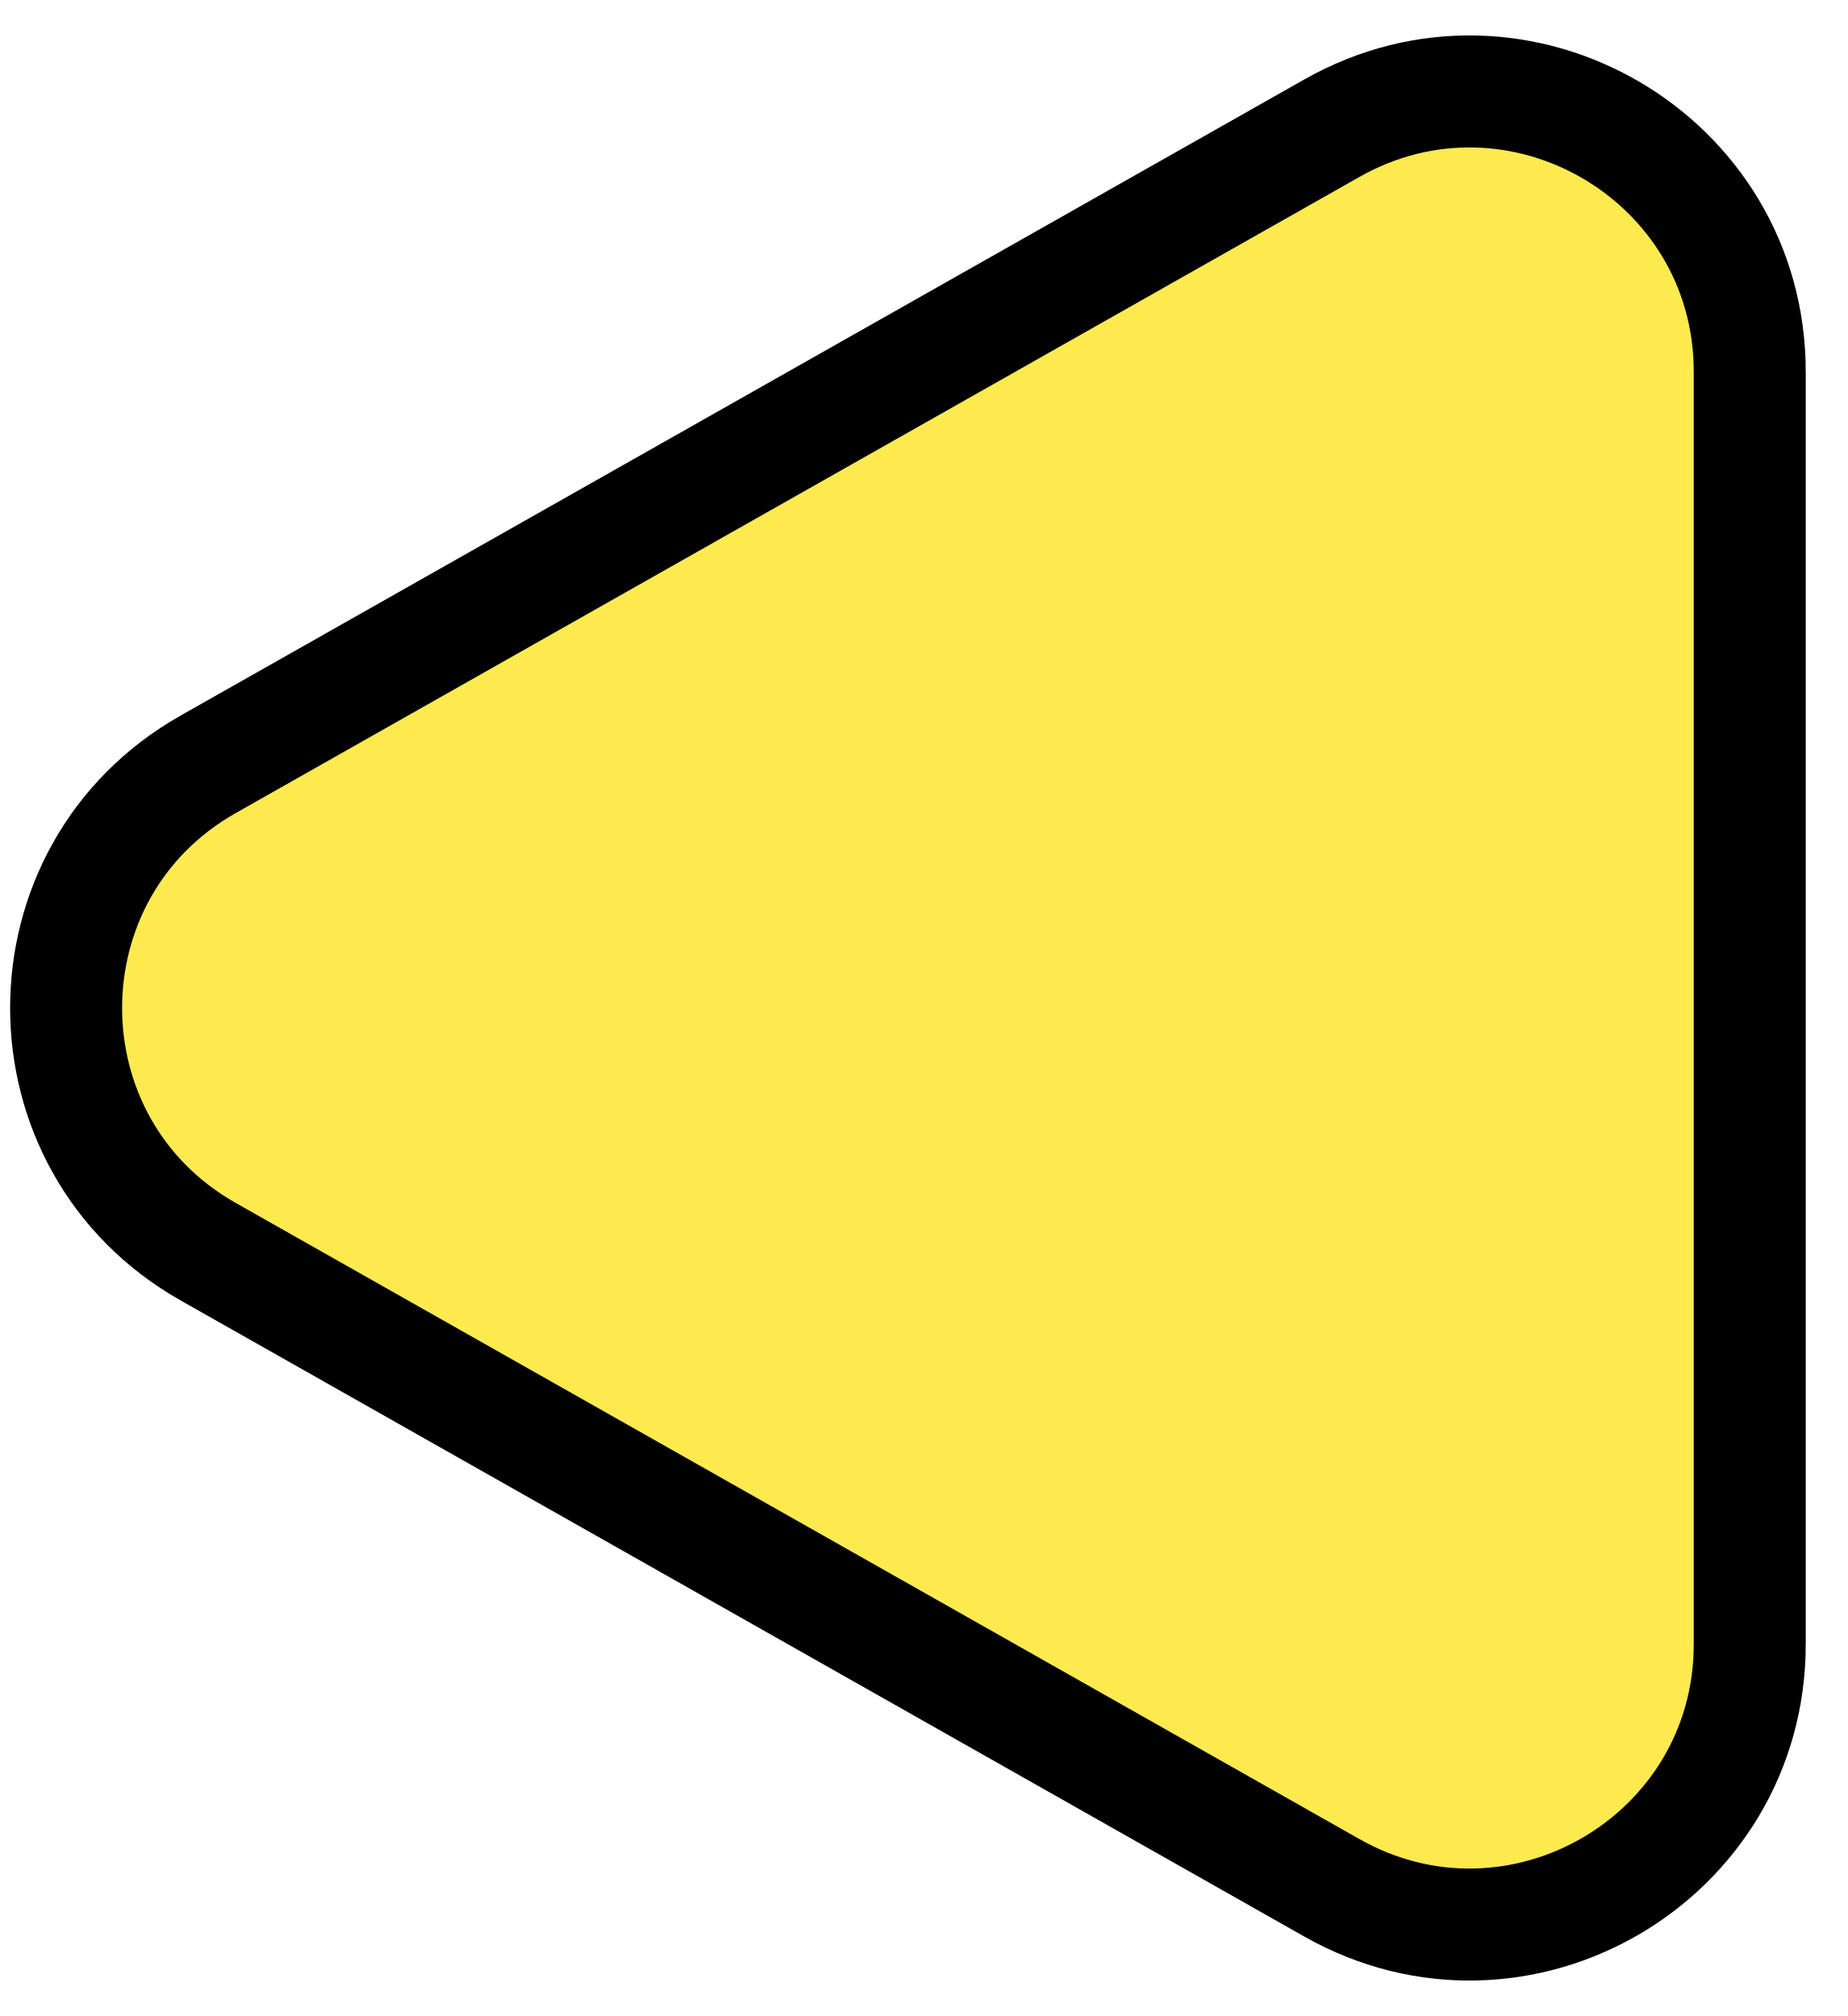
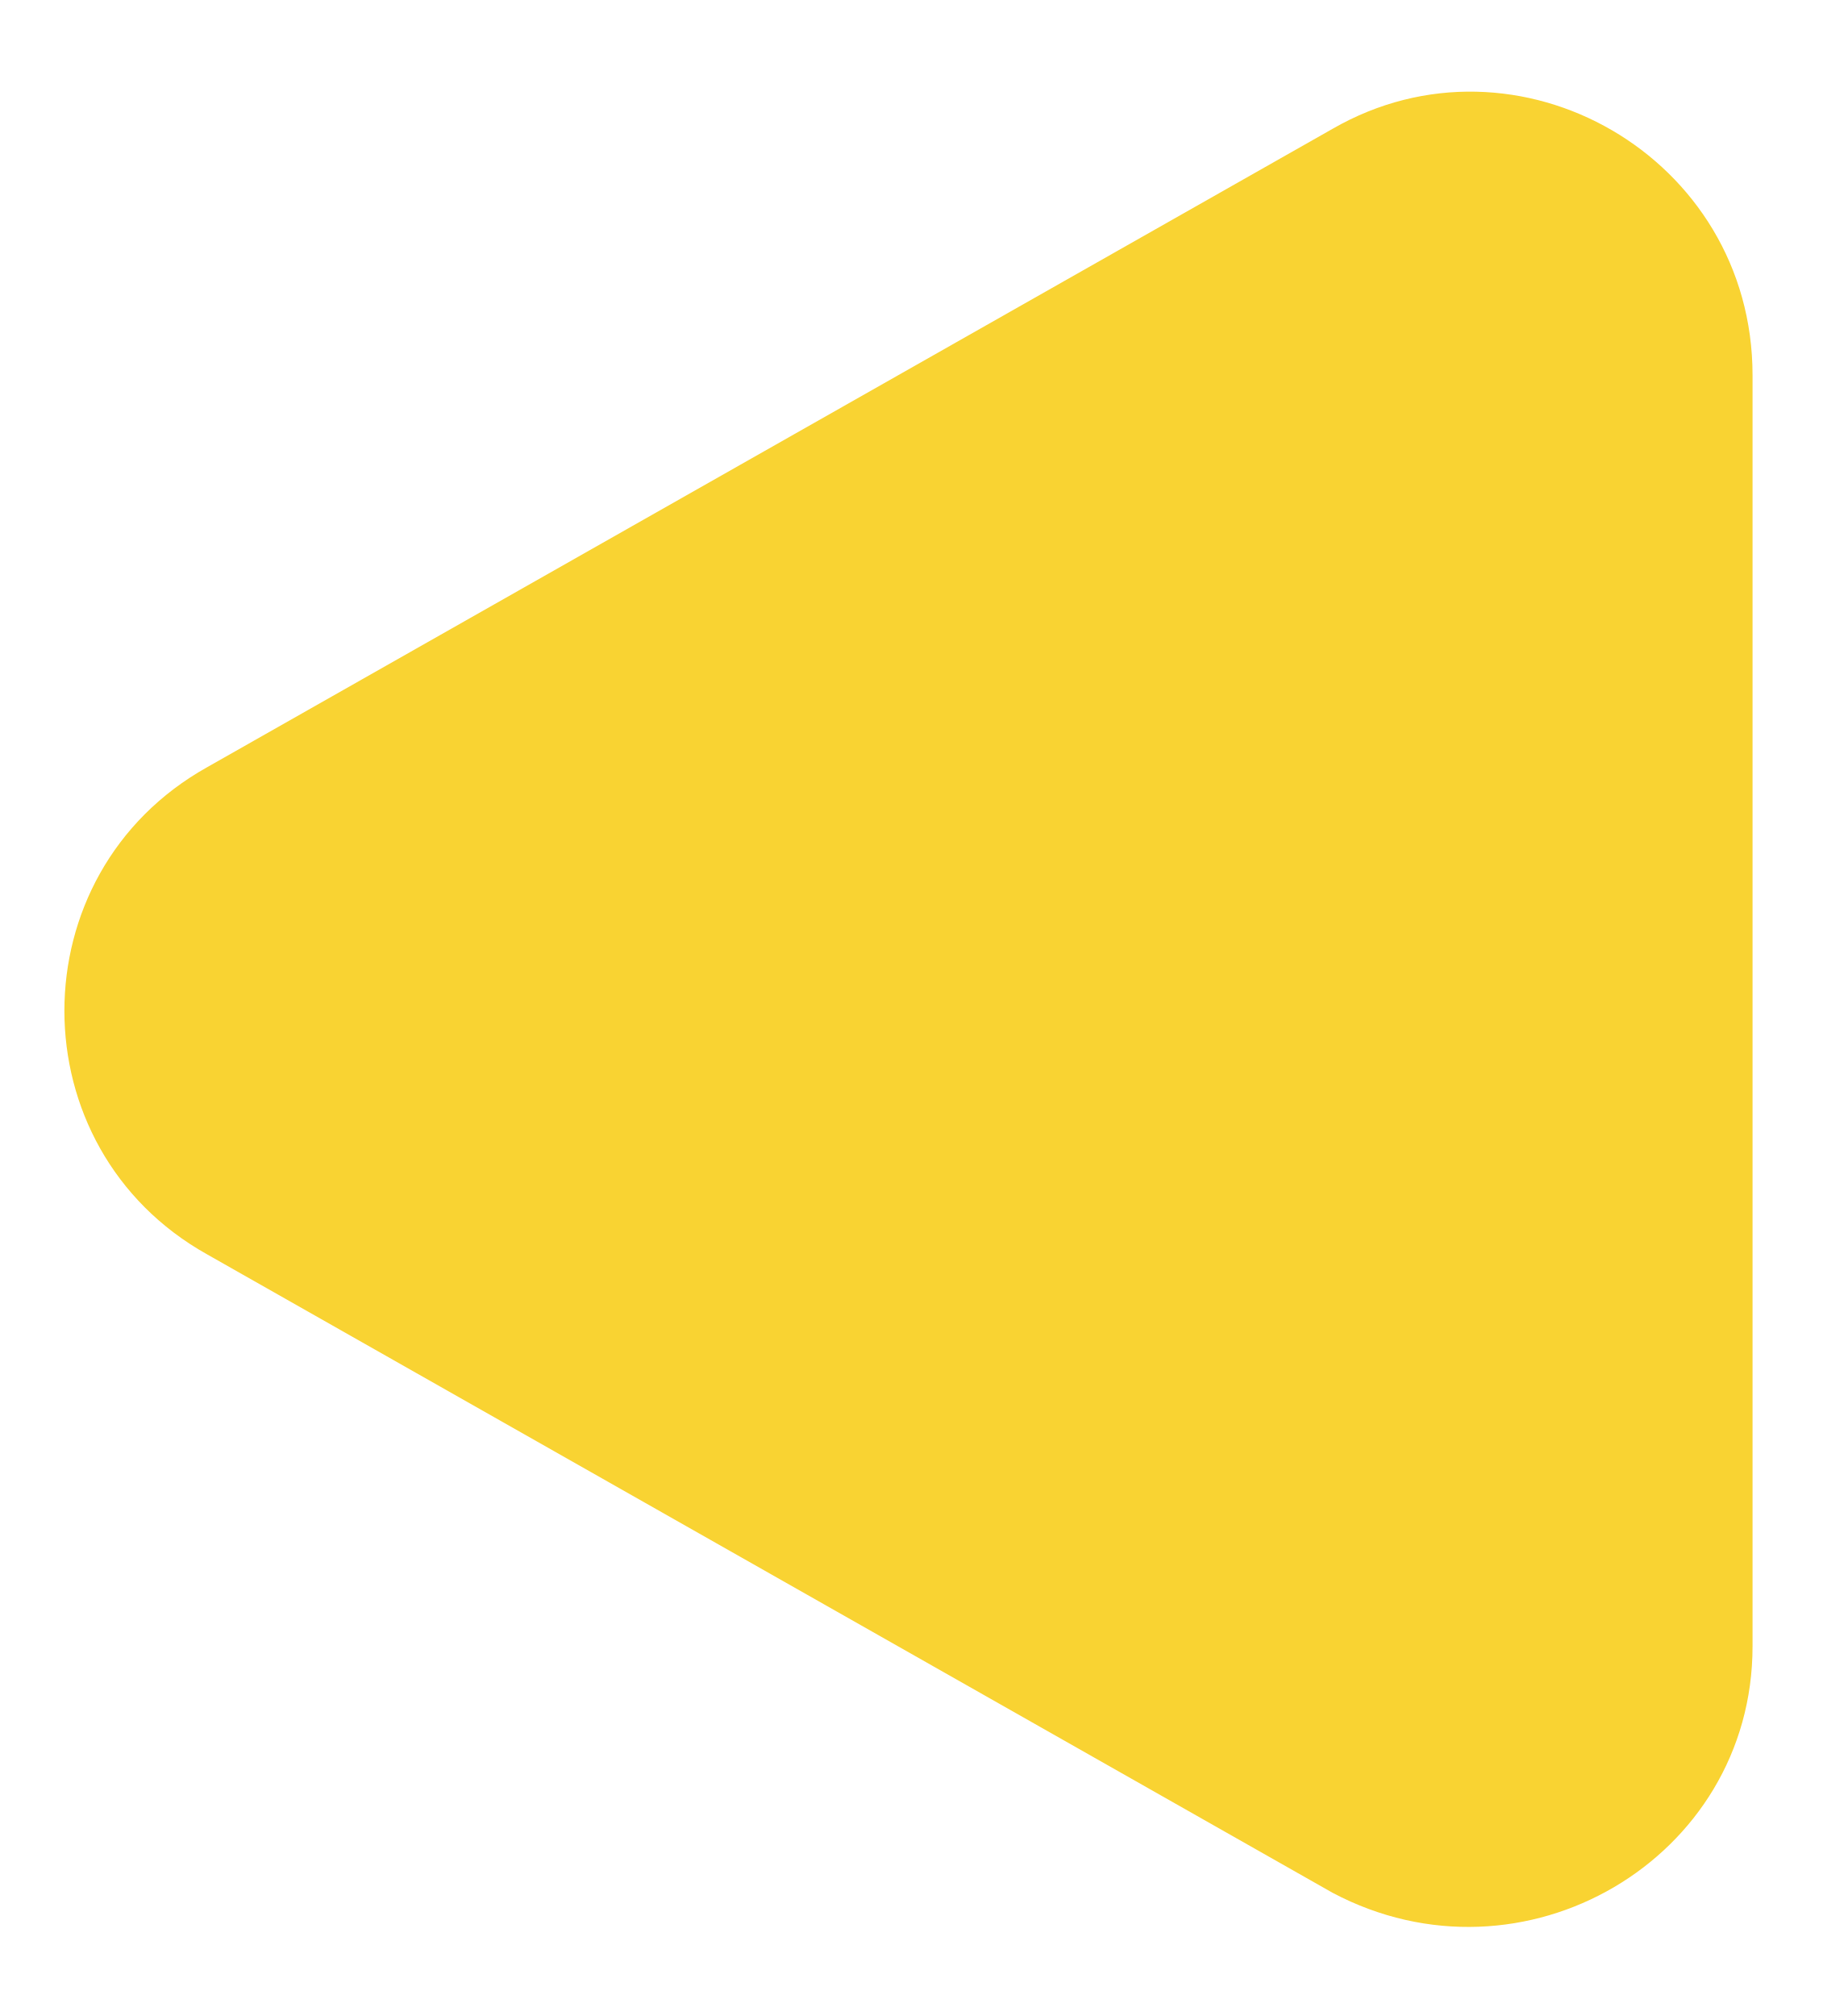
- <svg xmlns="http://www.w3.org/2000/svg" width="33" height="36" viewBox="0 0 33 36" fill="none">
-   <path d="M3.717 22.351C0.335 20.437 0.335 15.563 3.717 13.649L23.787 2.289C27.12 0.402 31.25 2.81 31.25 6.64V29.36C31.25 33.19 27.12 35.598 23.787 33.711L3.717 22.351Z" fill="#FCEA4F" stroke="black" stroke-width="2" />
+ <svg xmlns="http://www.w3.org/2000/svg" version="1.1" id="Layer_1" x="0px" y="0px" viewBox="0 0 33 36" style="enable-background:new 0 0 33 36;" xml:space="preserve">
+   <style type="text/css">
+ 	.st0{fill:#F9D332;}
+ </style>
+   <path class="st0" d="M3.7,22.4c-3.4-1.9-3.4-6.8,0-8.7L23.8,2.3c3.3-1.9,7.5,0.5,7.5,4.4v22.7c0,3.8-4.1,6.2-7.5,4.4L3.7,22.4z" />
</svg>
